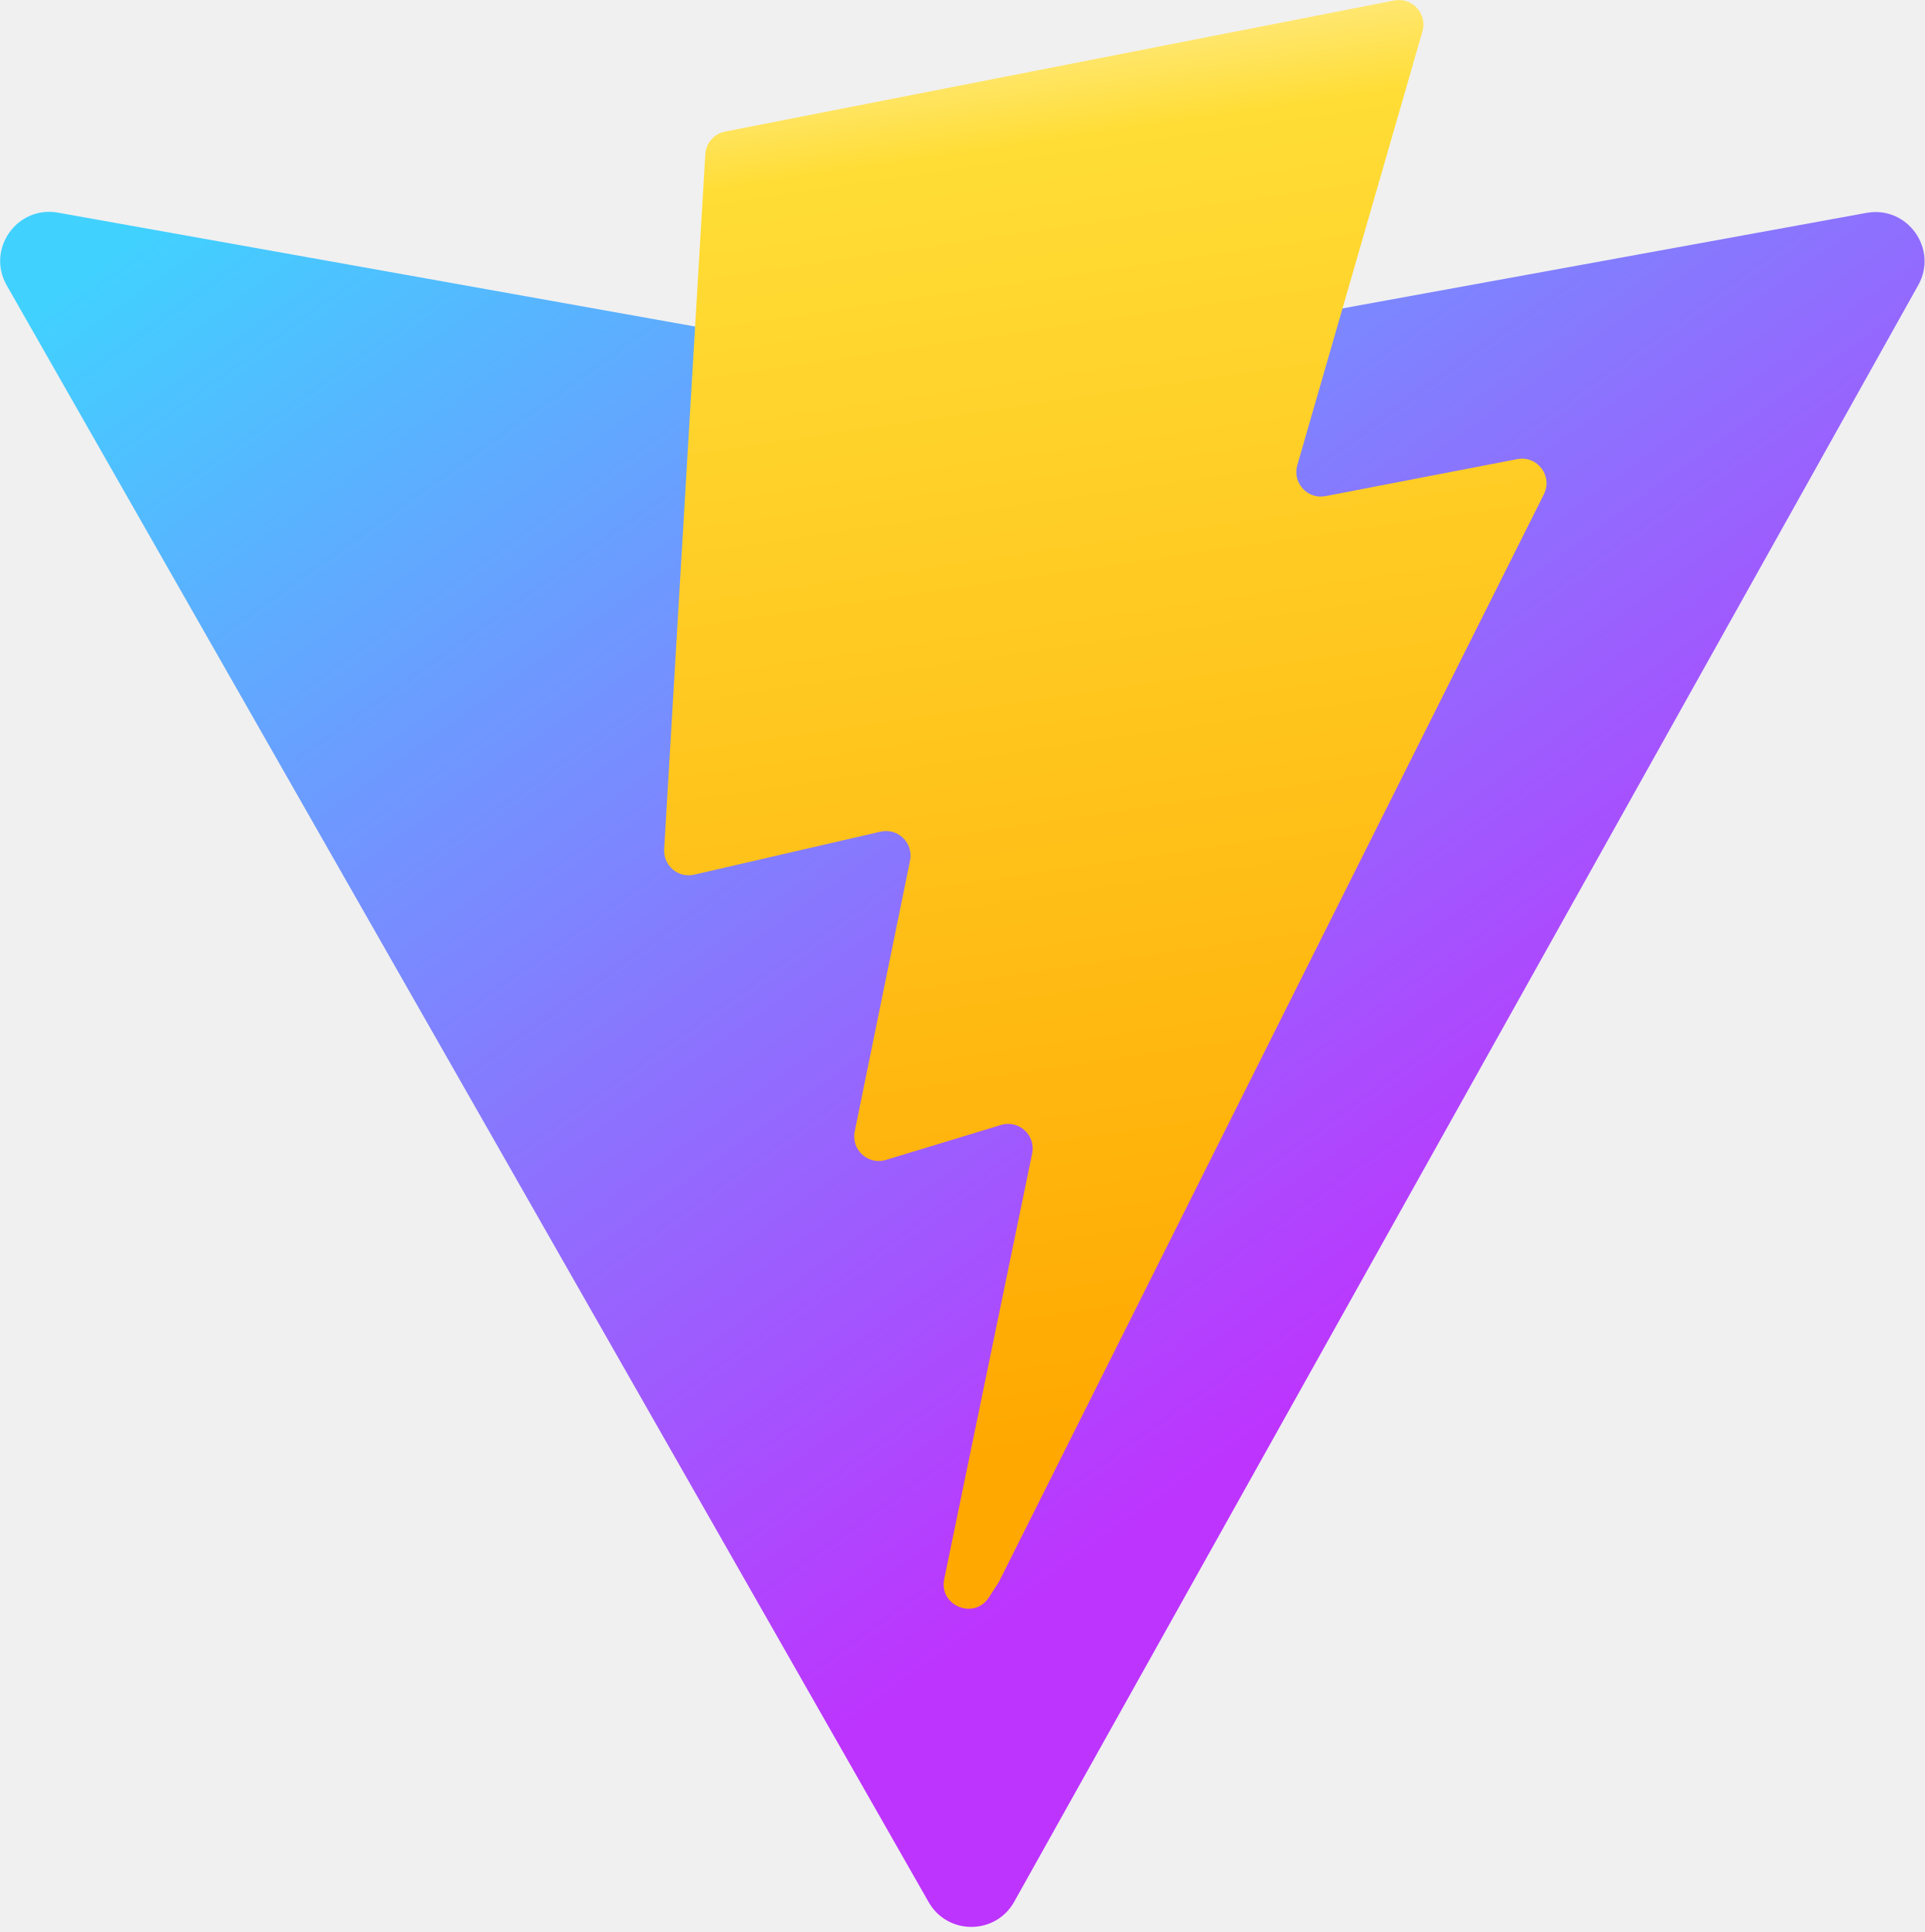
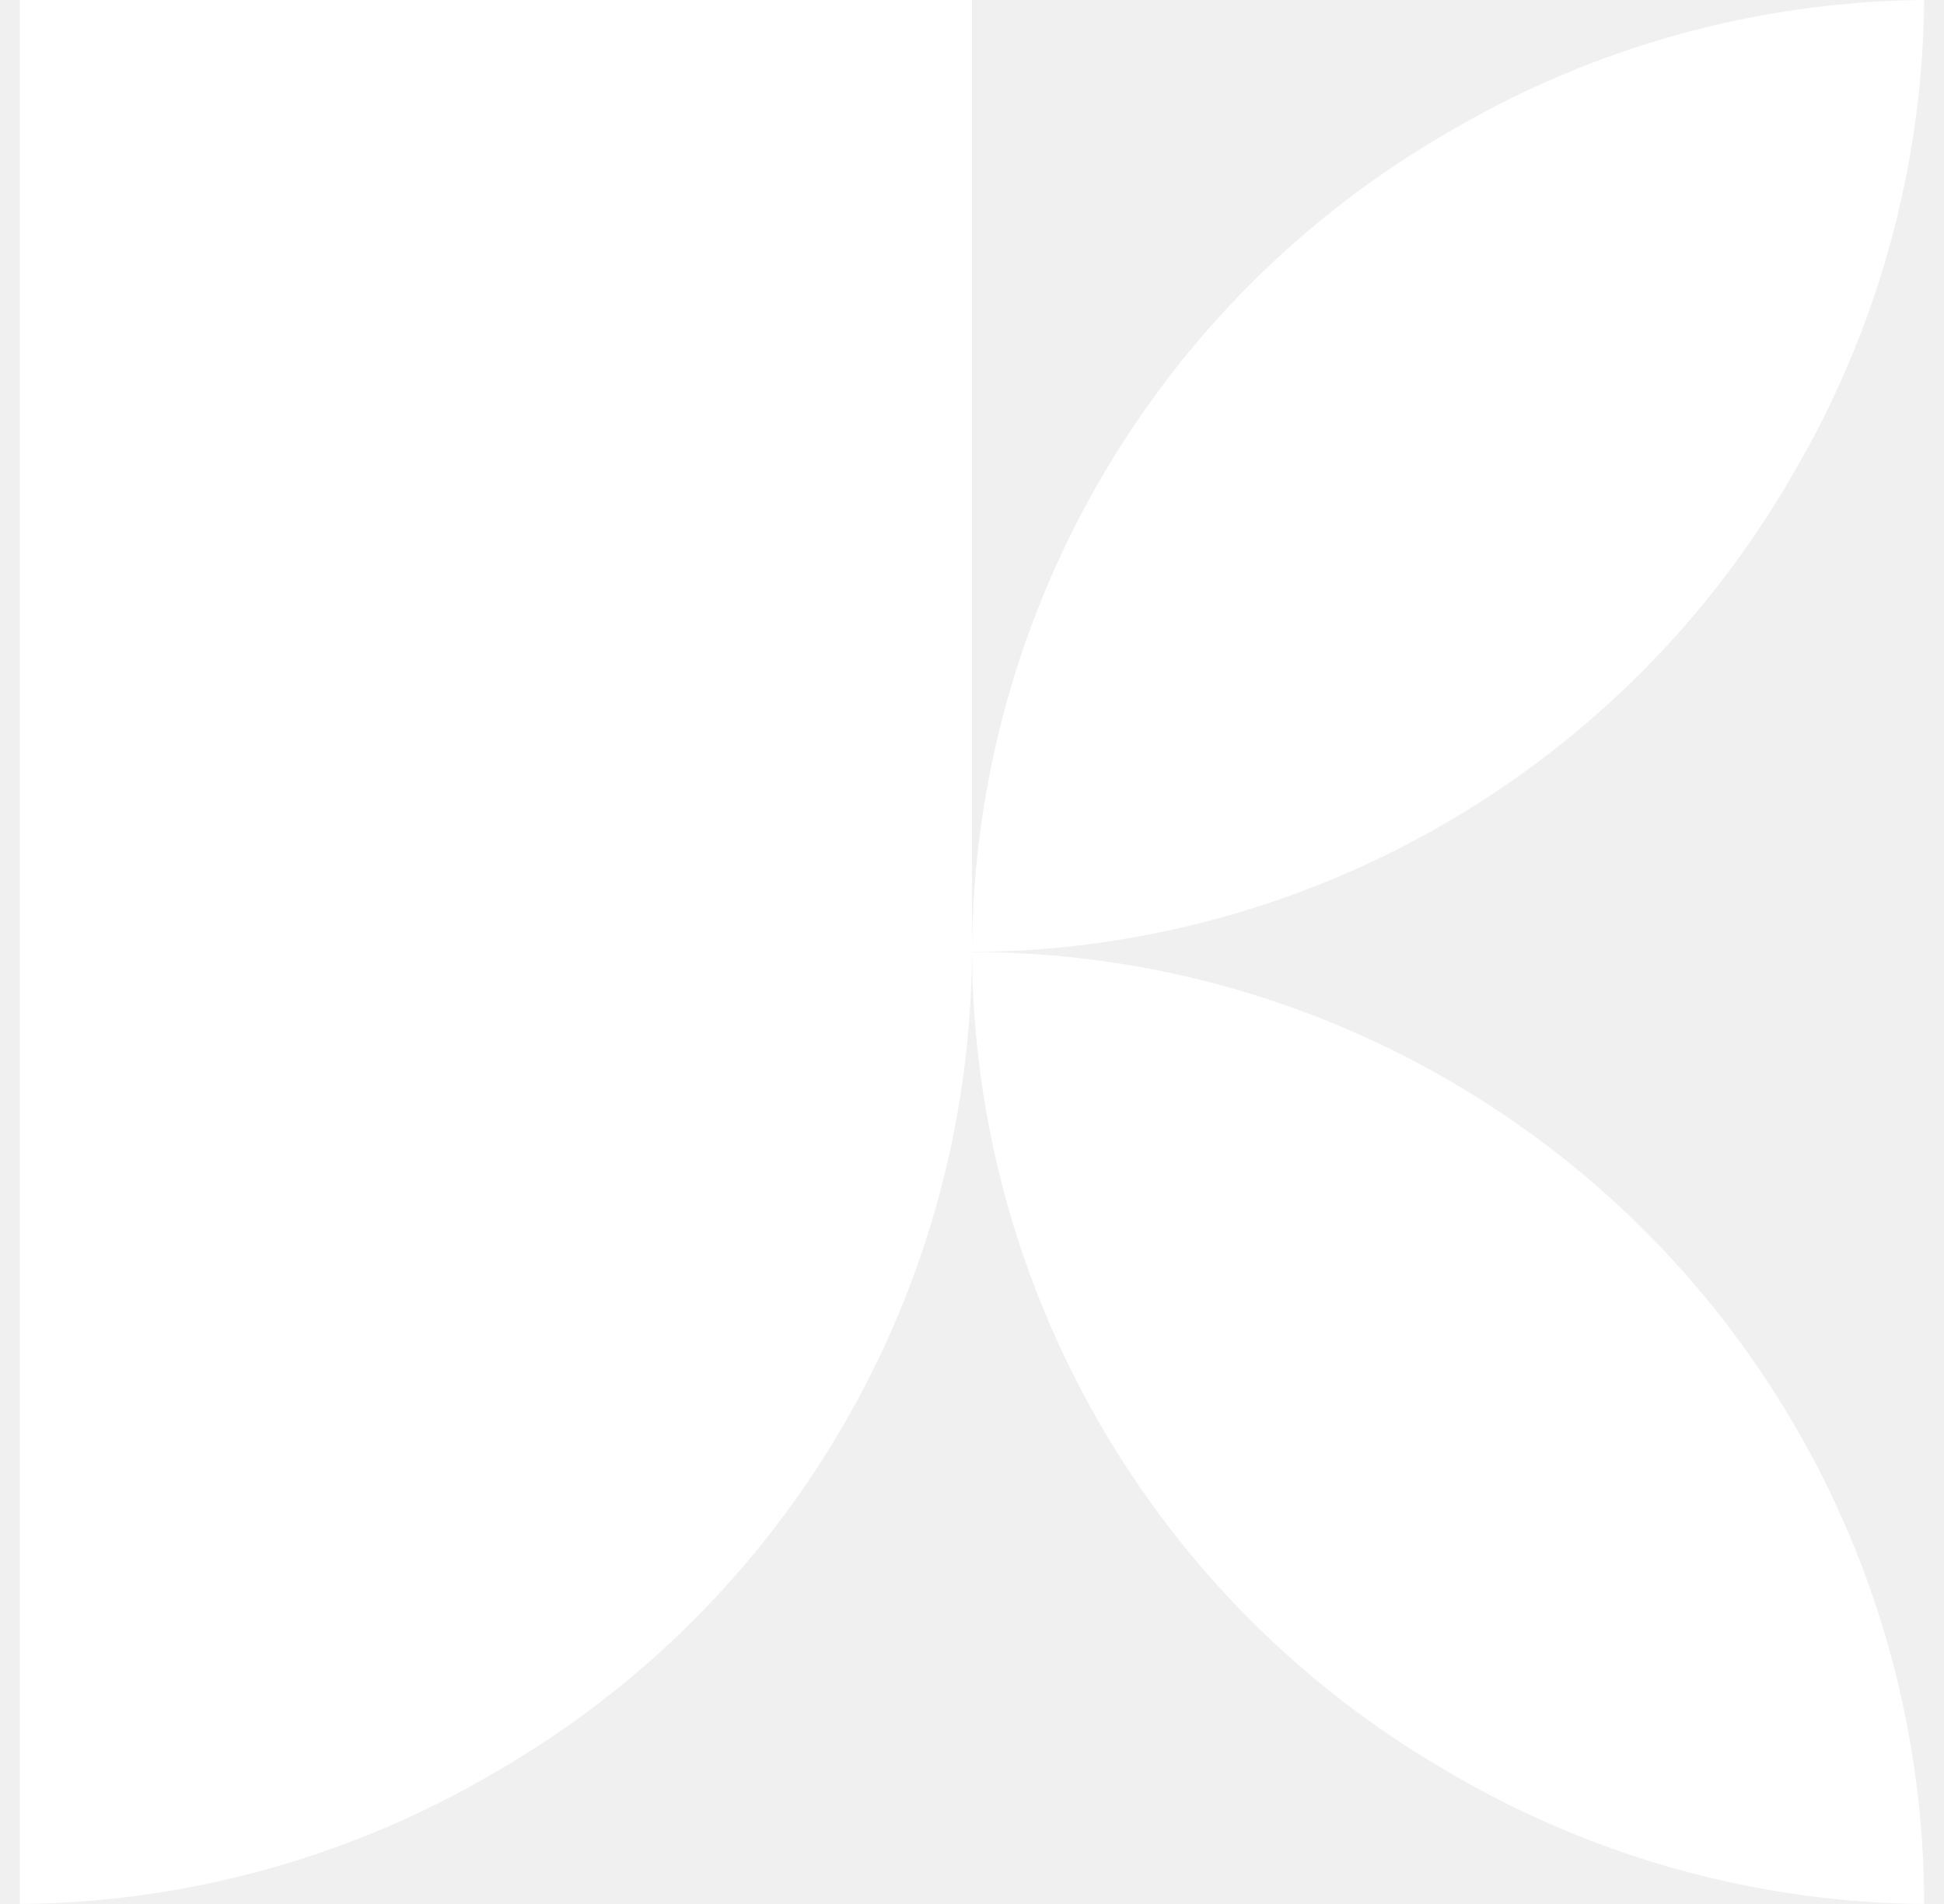
- <svg xmlns="http://www.w3.org/2000/svg" aria-hidden="true" role="img" class="iconify iconify--logos" width="31.88" height="32" preserveAspectRatio="xMidYMid meet" viewBox="0 0 256 257">
+ <svg xmlns="http://www.w3.org/2000/svg" width="49" height="48" viewBox="0 0 49 48" fill="none">
+   <g clip-path="url(#clip0_13_268)">
+     <path d="M48.5 0C44.313 0.037 40.208 1.168 36.593 3.282C29.152 7.534 24.543 15.43 24.5 24C33.07 23.957 40.966 19.348 45.218 11.907C47.332 8.292 48.464 4.187 48.5 0Z" fill="white" />
+     <path d="M0.5 0V24V48C4.723 47.965 8.863 46.815 12.5 44.668C19.89 40.402 24.459 32.533 24.5 24V0H0.5Z" fill="white" />
+     <path d="M24.5 24C24.541 32.533 29.11 40.402 36.5 44.668C40.137 46.815 44.276 47.965 48.5 48C48.496 43.749 47.364 39.576 45.218 35.907C40.919 28.538 33.031 24.005 24.5 24Z" fill="white" />
+   </g>
  <defs>
-     <linearGradient id="IconifyId1813088fe1fbc01fb466" x1="-.828%" x2="57.636%" y1="7.652%" y2="78.411%">
-       <stop offset="0%" stop-color="#41D1FF" />
-       <stop offset="100%" stop-color="#BD34FE" />
-     </linearGradient>
-     <linearGradient id="IconifyId1813088fe1fbc01fb467" x1="43.376%" x2="50.316%" y1="2.242%" y2="89.03%">
-       <stop offset="0%" stop-color="#FFEA83" />
-       <stop offset="8.333%" stop-color="#FFDD35" />
-       <stop offset="100%" stop-color="#FFA800" />
-     </linearGradient>
+     <clipPath id="clip0_13_268">
+       <rect width="48" height="48" fill="white" transform="translate(0.5)" />
+     </clipPath>
  </defs>
-   <path fill="url(#IconifyId1813088fe1fbc01fb466)" d="M255.153 37.938L134.897 252.976c-2.483 4.44-8.862 4.466-11.382.048L.875 37.958c-2.746-4.814 1.371-10.646 6.827-9.67l120.385 21.517a6.537 6.537 0 0 0 2.322-.004l117.867-21.483c5.438-.991 9.574 4.796 6.877 9.62Z" />
-   <path fill="url(#IconifyId1813088fe1fbc01fb467)" d="M185.432.063L96.44 17.501a3.268 3.268 0 0 0-2.634 3.014l-5.474 92.456a3.268 3.268 0 0 0 3.997 3.378l24.777-5.718c2.318-.535 4.413 1.507 3.936 3.838l-7.361 36.047c-.495 2.426 1.782 4.5 4.151 3.78l15.304-4.649c2.372-.72 4.652 1.36 4.15 3.788l-11.698 56.621c-.732 3.542 3.979 5.473 5.943 2.437l1.313-2.028l72.516-144.72c1.215-2.423-.88-5.186-3.54-4.672l-25.505 4.922c-2.396.462-4.435-1.77-3.759-4.114l16.646-57.705c.677-2.35-1.37-4.583-3.769-4.113Z" />
</svg>
